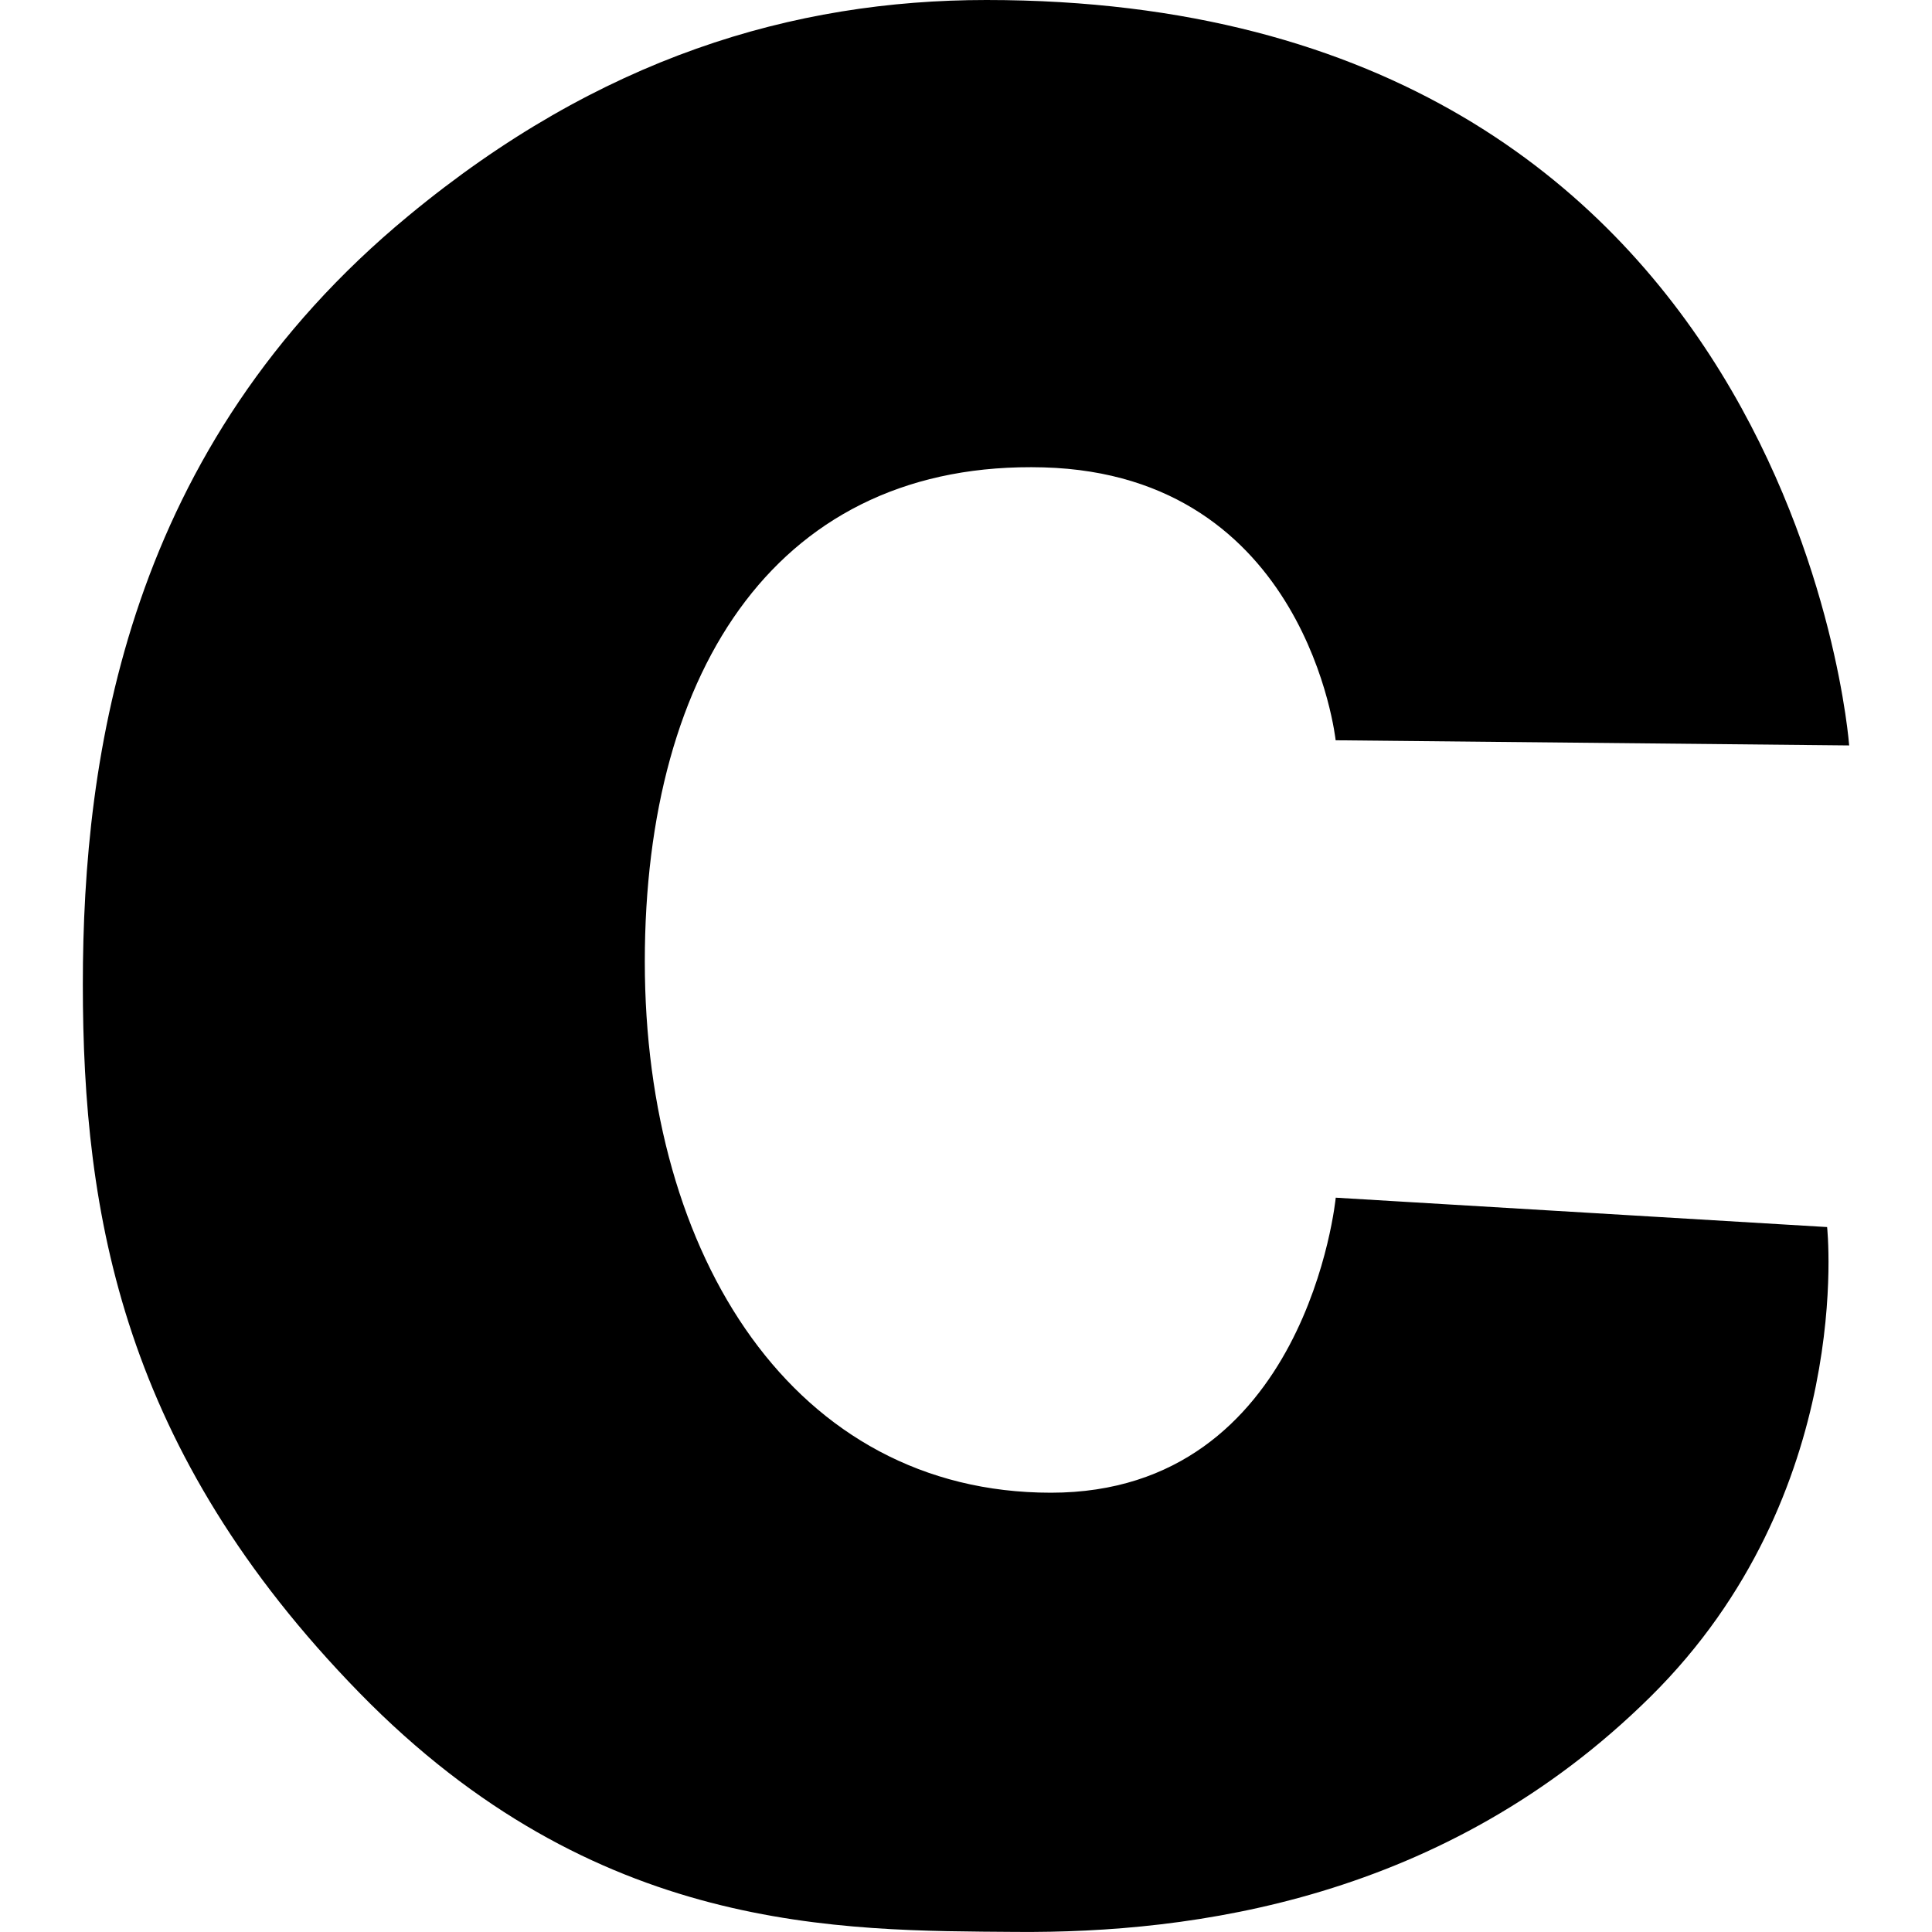
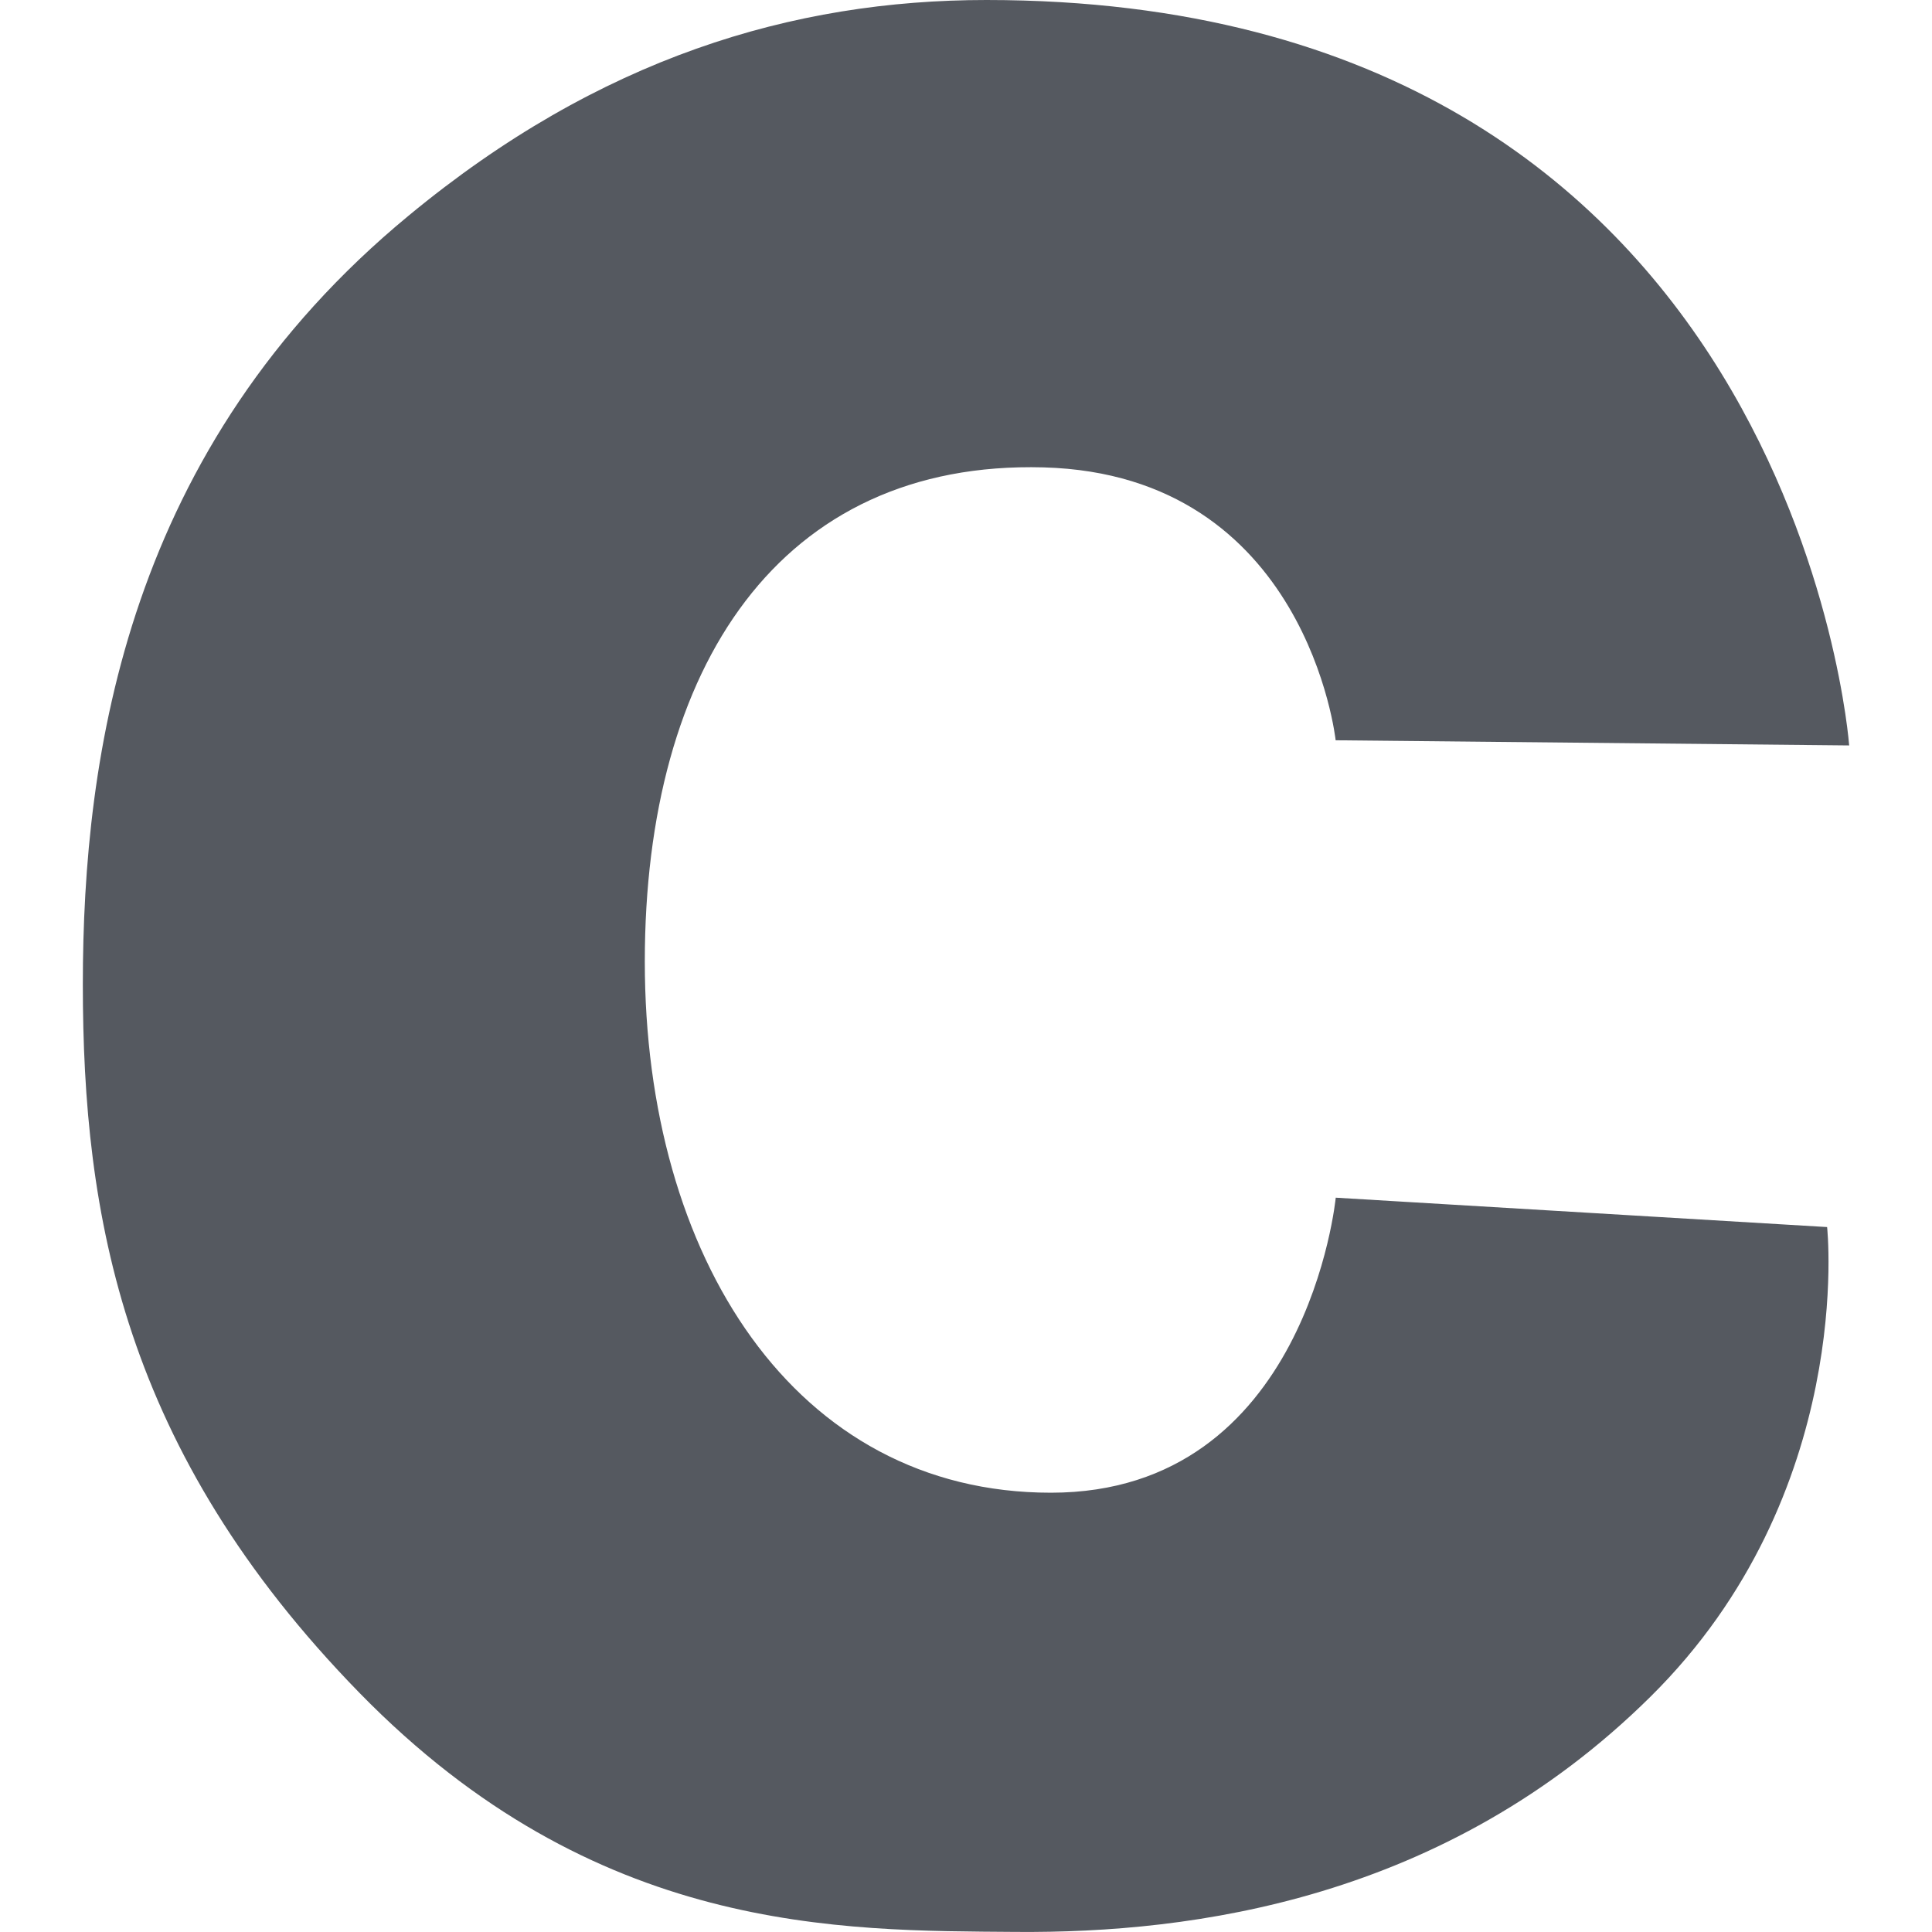
<svg xmlns="http://www.w3.org/2000/svg" role="img" viewBox="0 0 24 24">
-   <path d="M16.592 9.196s-.354-3.298-3.627-3.39c-3.274-.09-4.955 2.474-4.955 6.14 0 3.665 1.858 6.597 5.045 6.597 3.184 0 3.538-3.665 3.538-3.665l6.104.365s.36 3.31-2.196 5.836c-2.552 2.524-5.69 2.937-7.876 2.92-2.19-.017-5.226.034-8.16-2.97-2.938-3.01-3.436-5.93-3.436-8.8 0-2.87.556-6.67 4.047-9.55C7.444.72 9.849 0 12.254 0c10.042 0 10.717 9.26 10.717 9.26z" />
+   <path d="M16.592 9.196s-.354-3.298-3.627-3.39c-3.274-.09-4.955 2.474-4.955 6.14 0 3.665 1.858 6.597 5.045 6.597 3.184 0 3.538-3.665 3.538-3.665l6.104.365s.36 3.31-2.196 5.836c-2.552 2.524-5.69 2.937-7.876 2.92-2.19-.017-5.226.034-8.16-2.97-2.938-3.01-3.436-5.93-3.436-8.8 0-2.87.556-6.67 4.047-9.55C7.444.72 9.849 0 12.254 0c10.042 0 10.717 9.26 10.717 9.26z" fill="#555960" />
</svg>
